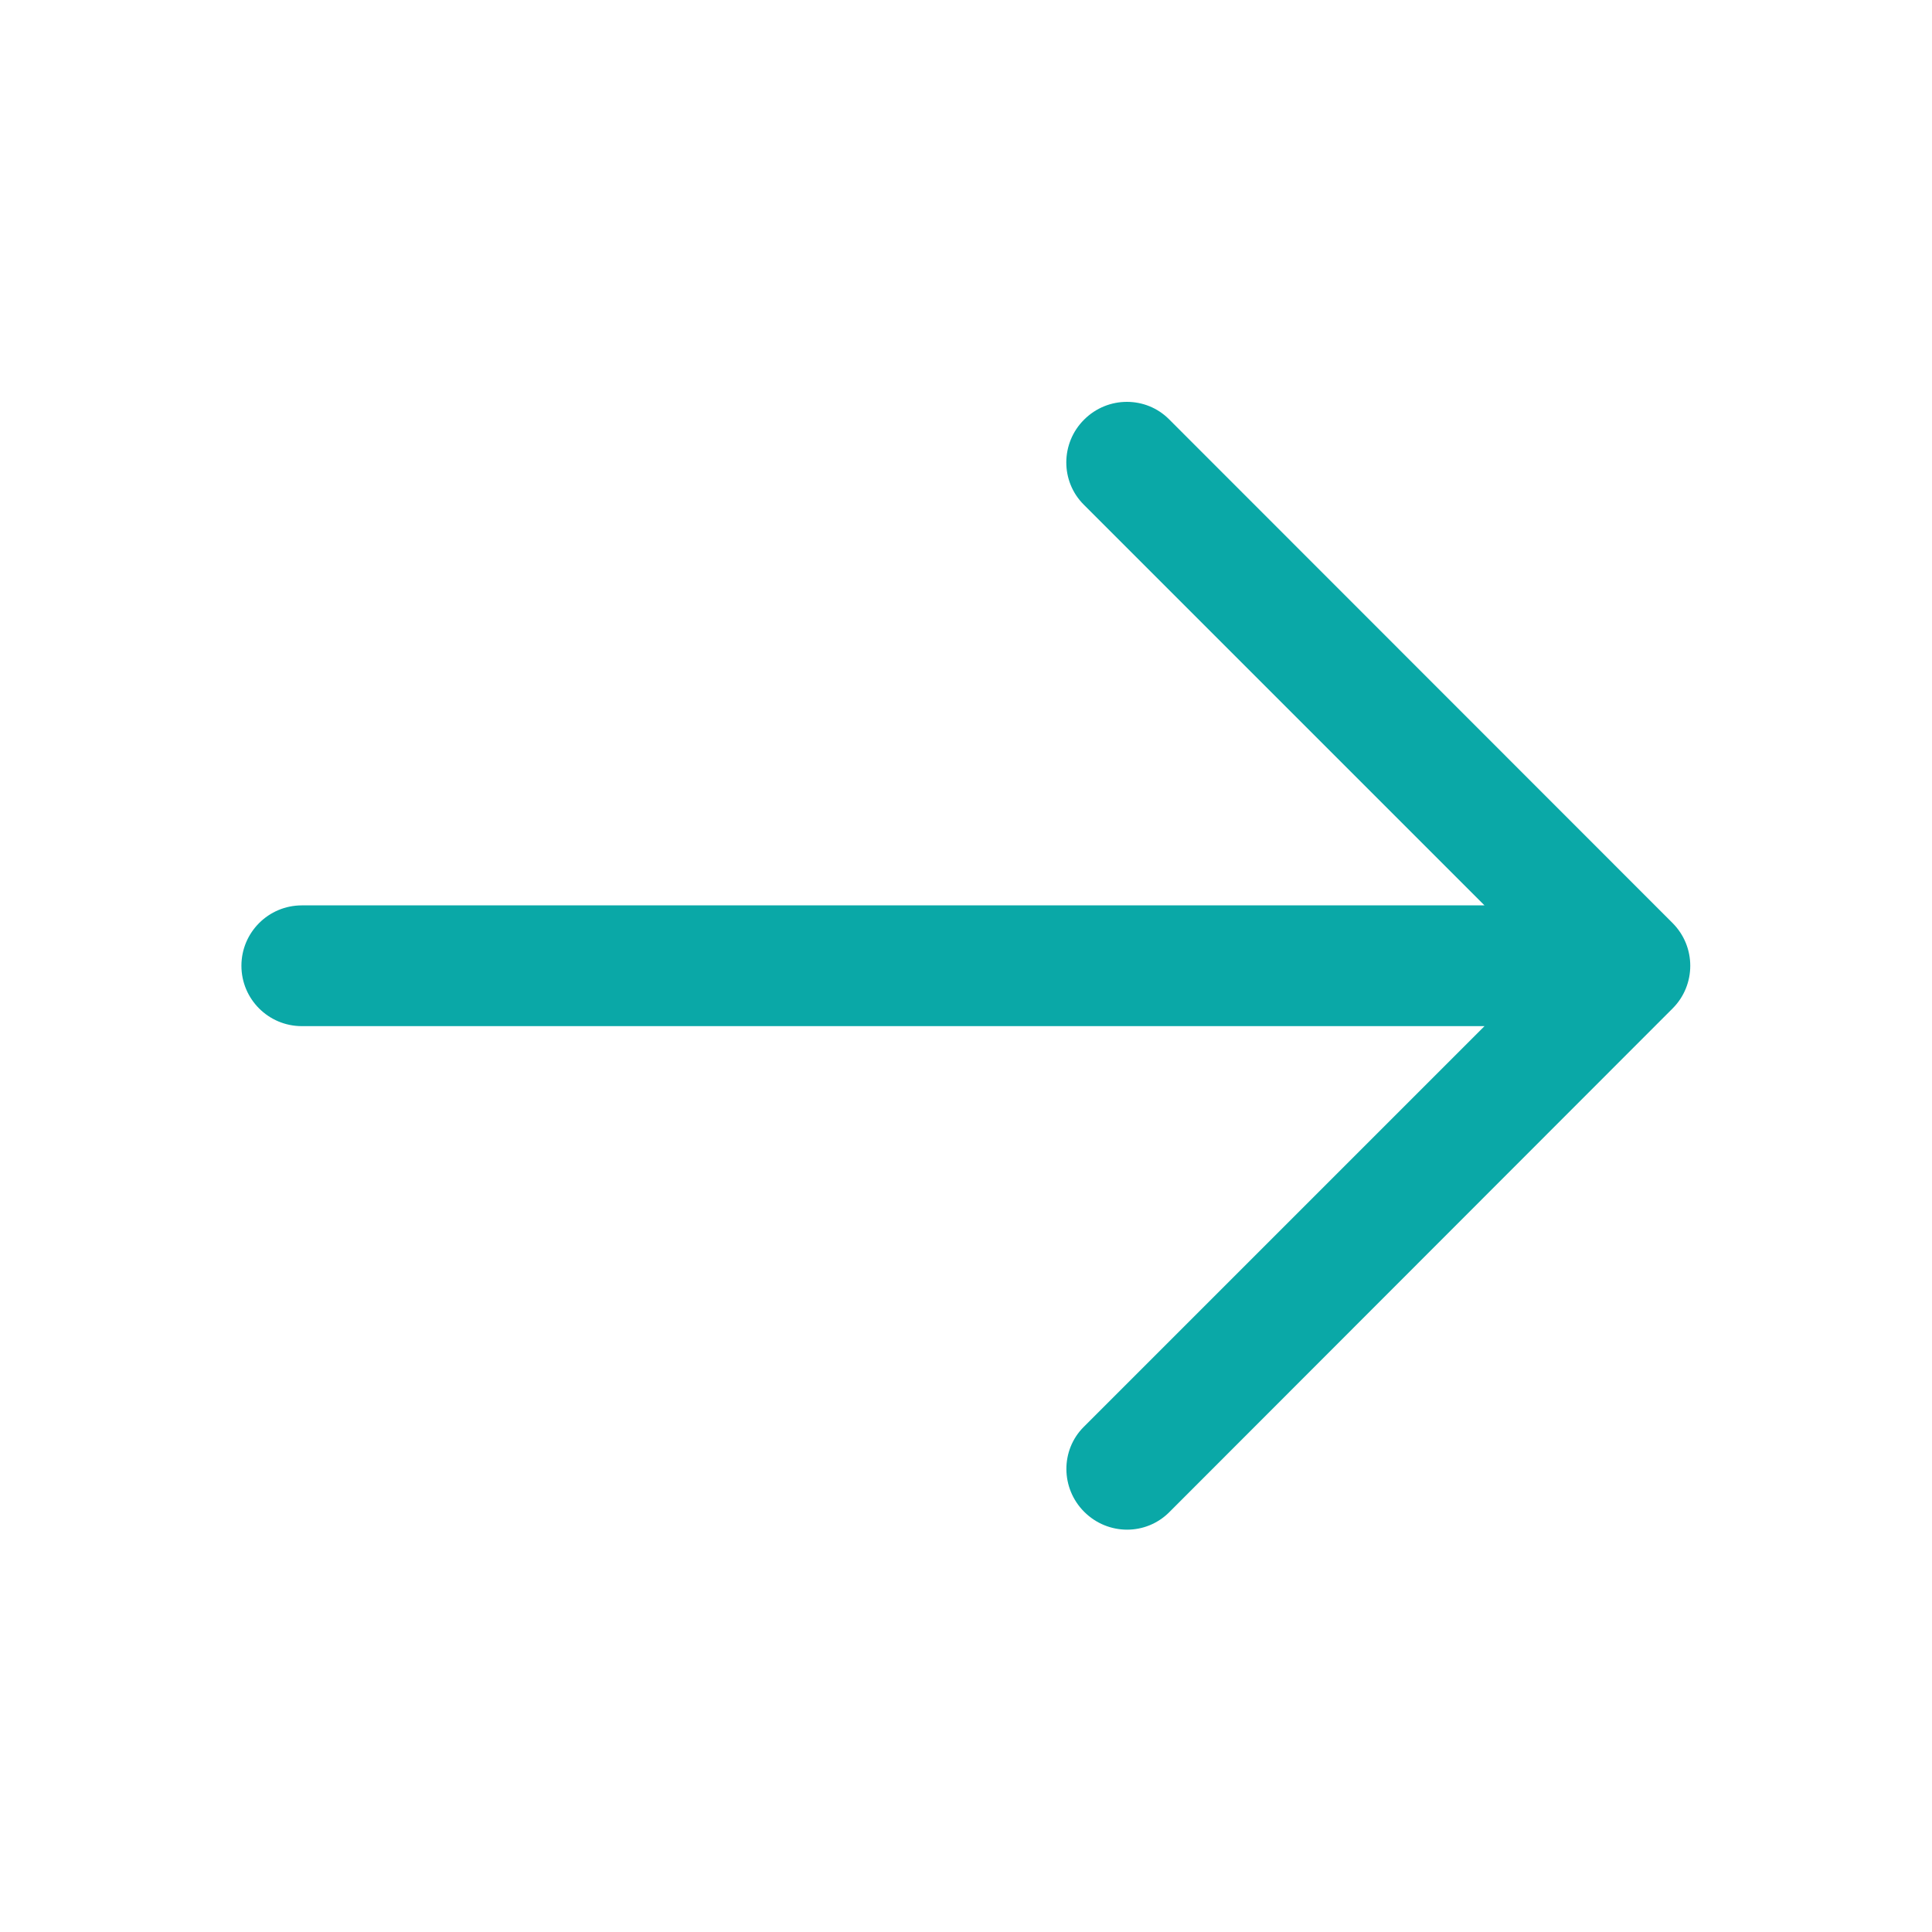
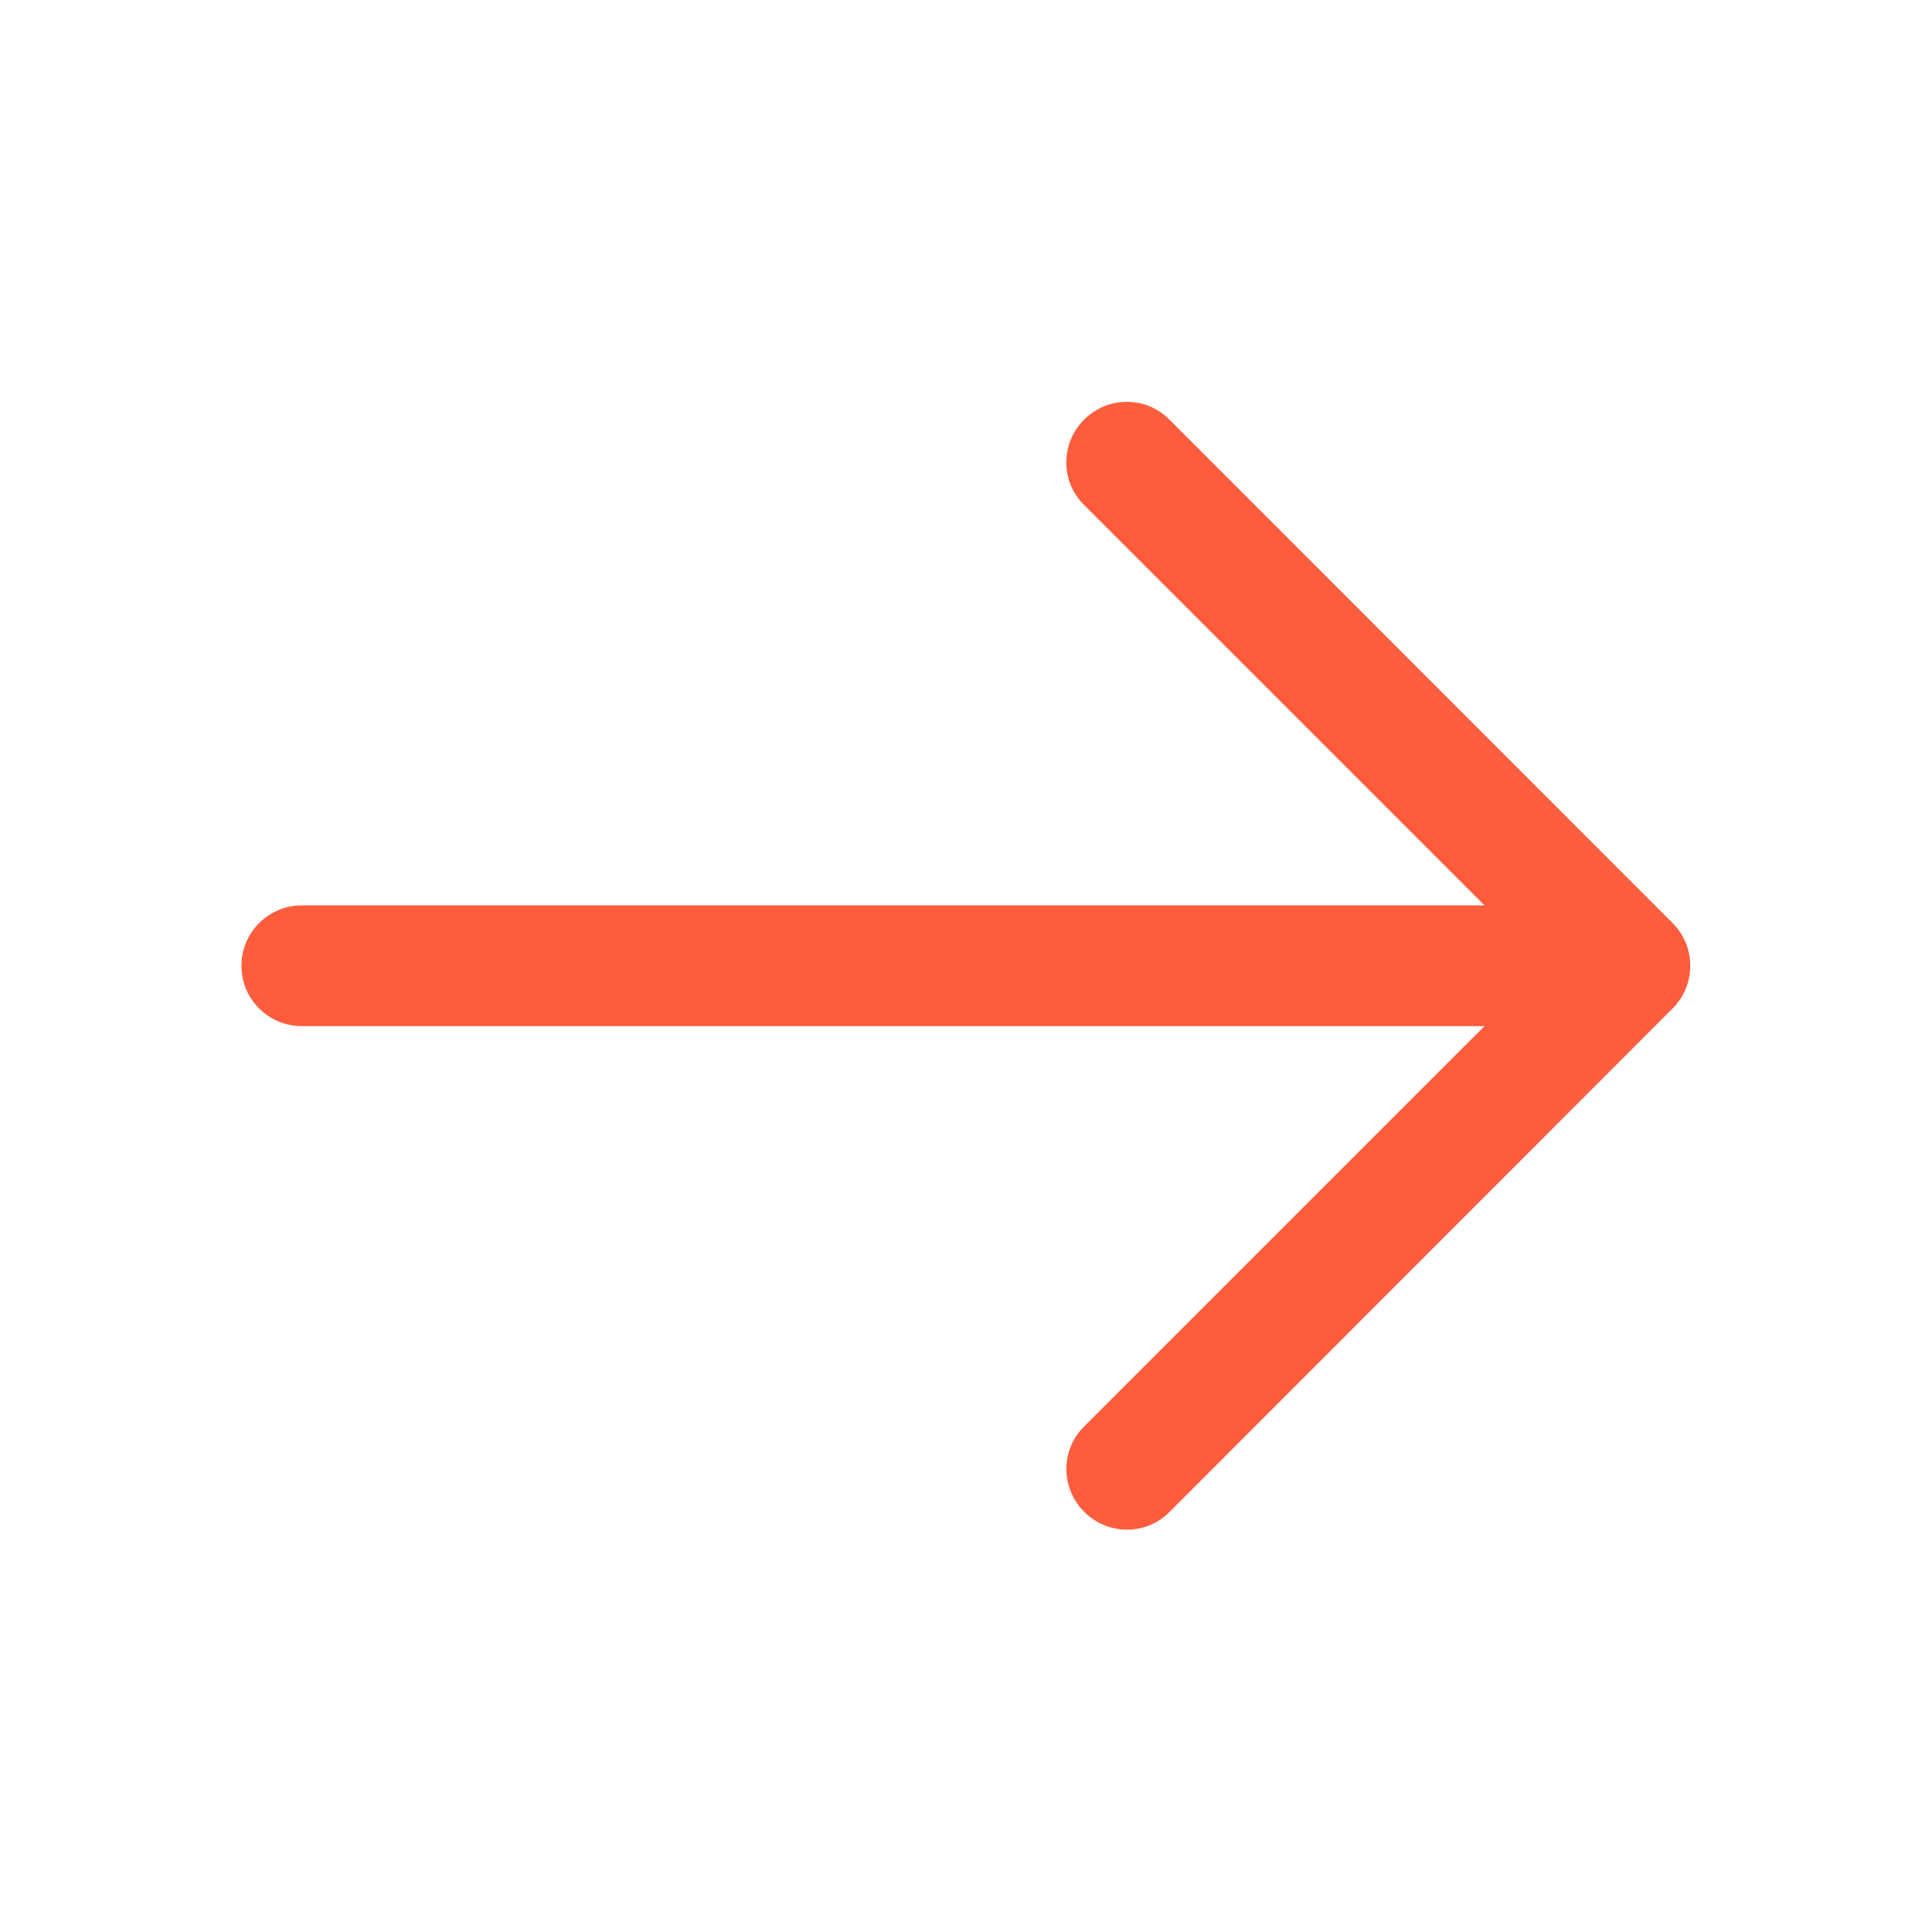
<svg xmlns="http://www.w3.org/2000/svg" clip-rule="evenodd" fill-rule="evenodd" stroke-linejoin="round" stroke-miterlimit="2" viewBox="0 0 24 24">
-   <path fill="#0aa8a7" d="m14.523 18.787s4.501-4.505 6.255-6.26c.146-.146.219-.338.219-.53s-.073-.383-.219-.53c-1.753-1.754-6.255-6.258-6.255-6.258-.144-.145-.334-.217-.524-.217-.193 0-.385.074-.532.221-.293.292-.295.766-.004 1.056l4.978 4.978h-14.692c-.414 0-.75.336-.75.75s.336.75.75.75h14.692l-4.979 4.979c-.289.289-.286.762.006 1.054.148.148.341.222.533.222.19 0 .378-.072.522-.215z" fill-rule="nonzero" />
+   <path fill="#FD5D3D" d="m14.523 18.787s4.501-4.505 6.255-6.26c.146-.146.219-.338.219-.53s-.073-.383-.219-.53c-1.753-1.754-6.255-6.258-6.255-6.258-.144-.145-.334-.217-.524-.217-.193 0-.385.074-.532.221-.293.292-.295.766-.004 1.056l4.978 4.978h-14.692c-.414 0-.75.336-.75.75s.336.75.75.75h14.692l-4.979 4.979c-.289.289-.286.762.006 1.054.148.148.341.222.533.222.19 0 .378-.072.522-.215z" fill-rule="nonzero" />
</svg>
